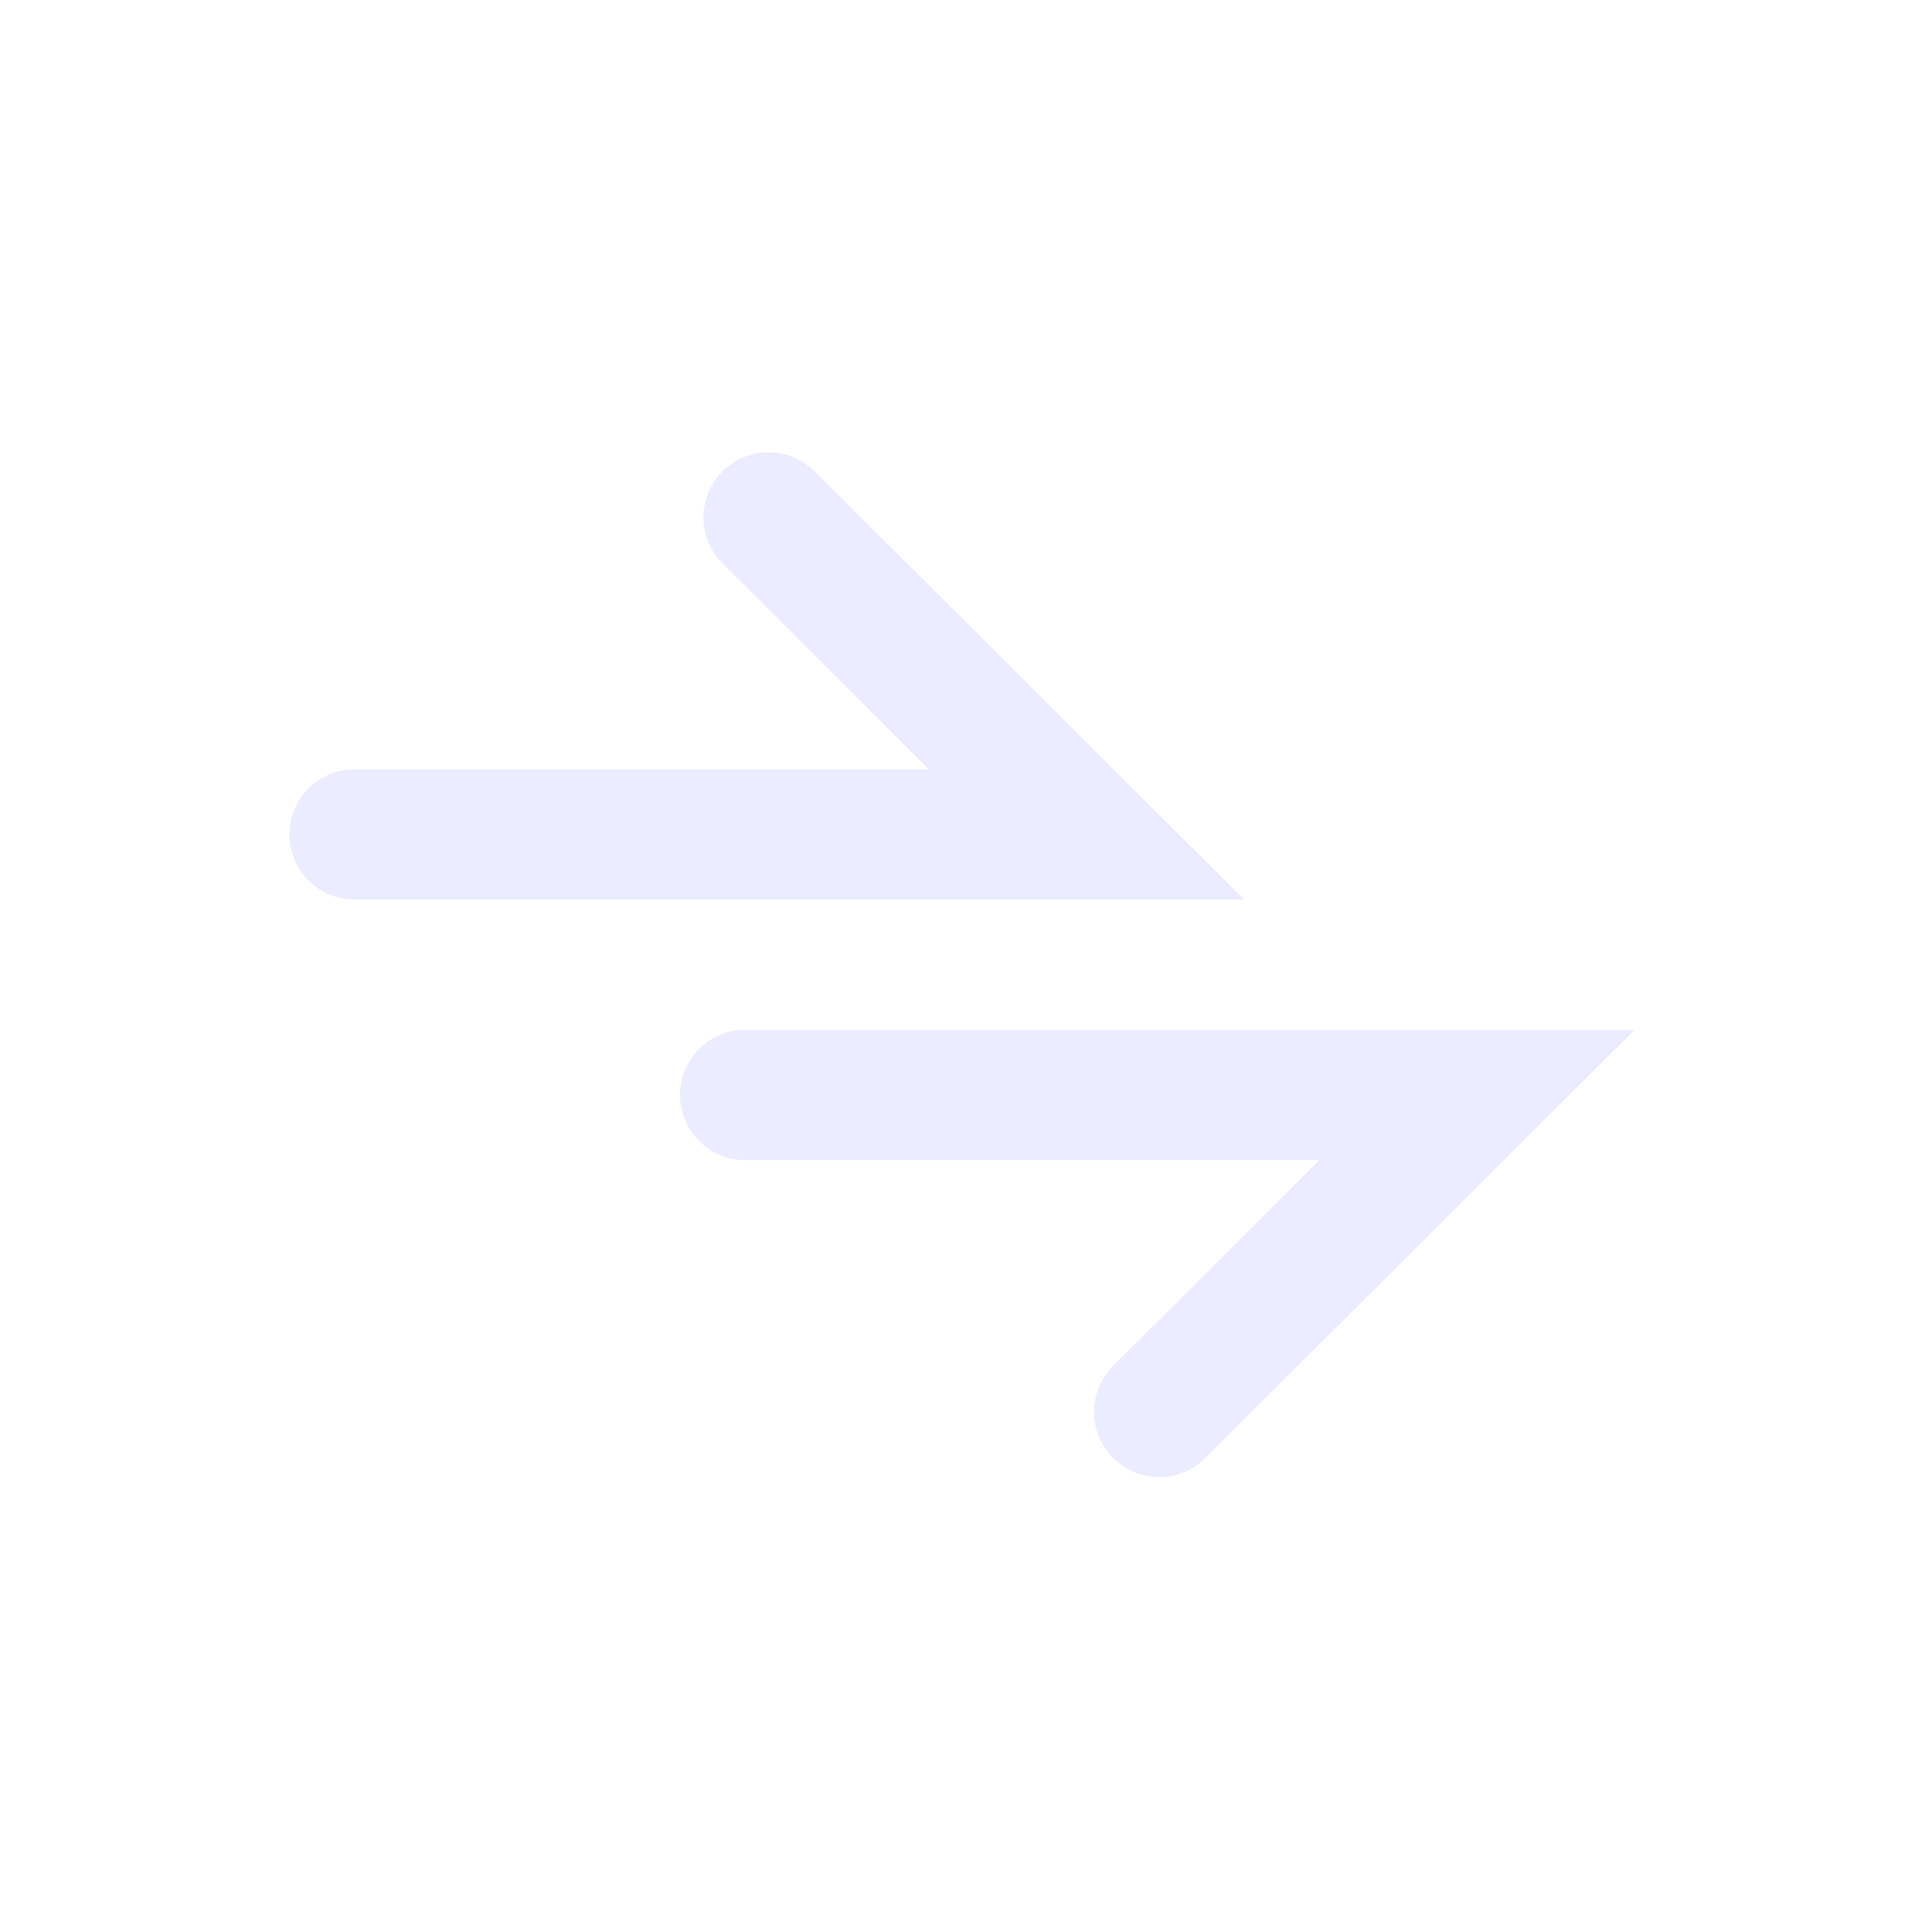
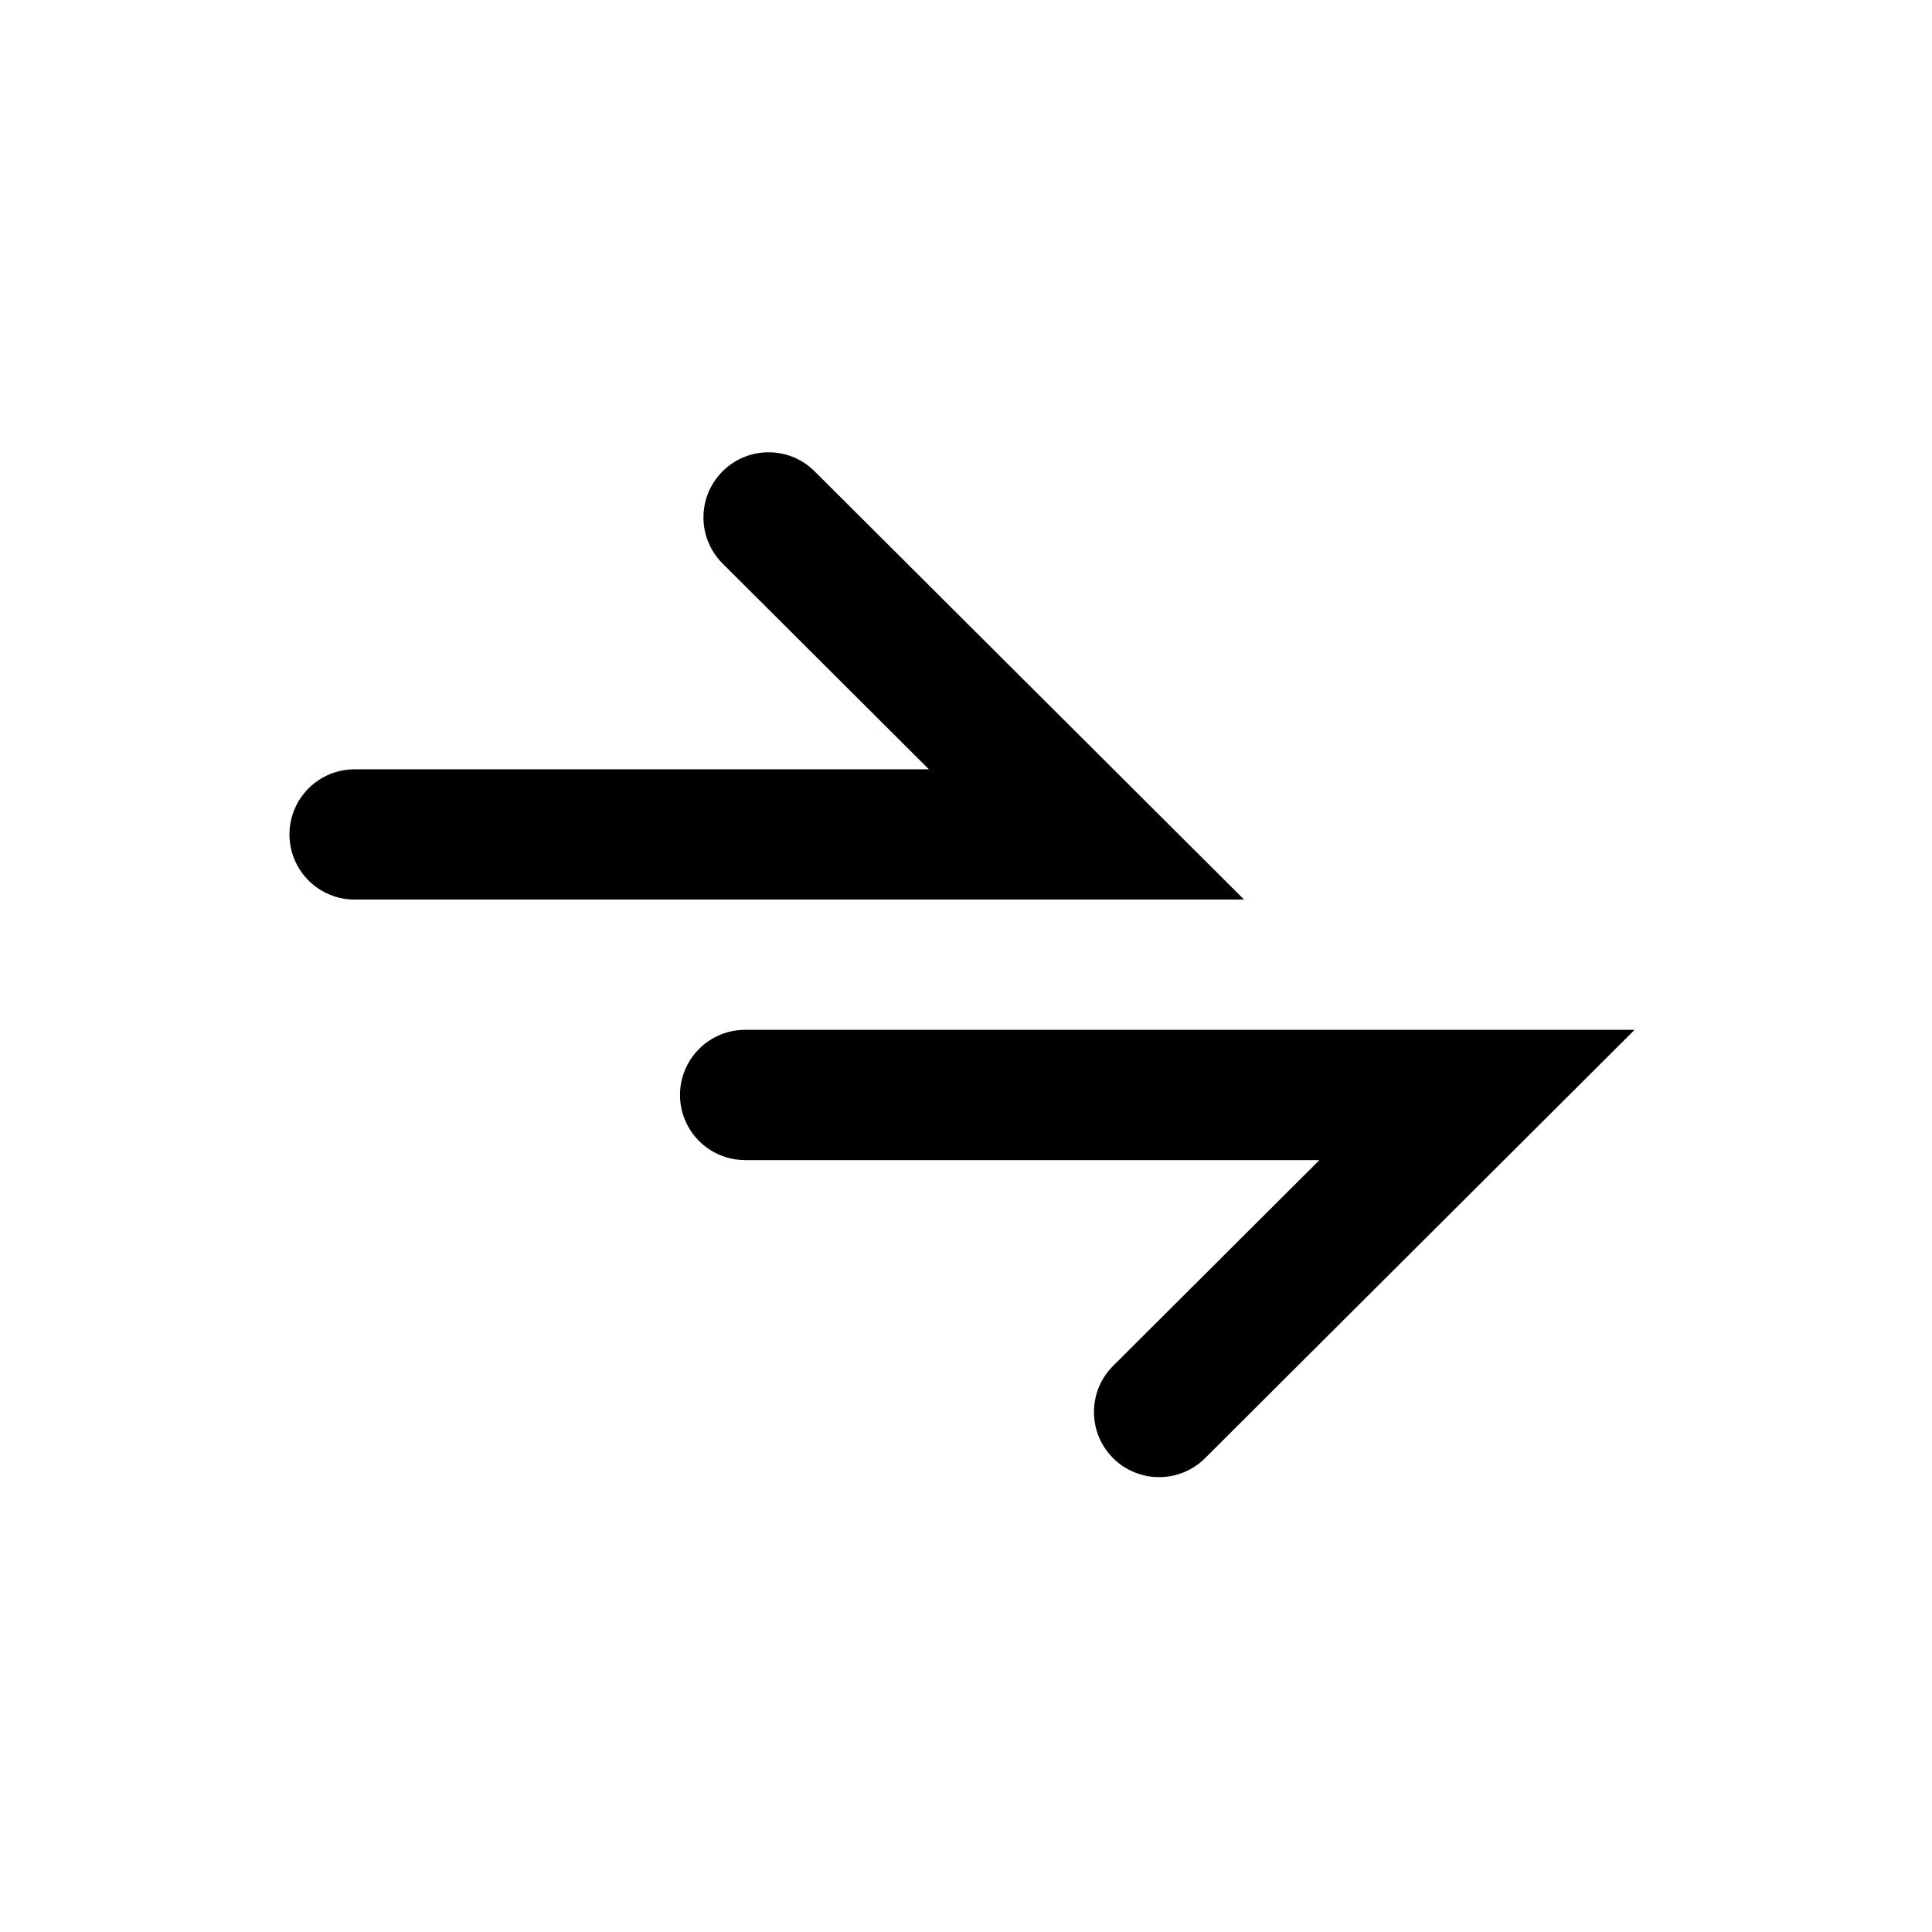
<svg xmlns="http://www.w3.org/2000/svg" width="48" height="48" viewBox="0 0 48 48">
  <g id="Cross-Chain_icon" data-name="Cross-Chain icon" transform="translate(0 48) rotate(-90)">
-     <rect id="Boundary" width="48" height="48" rx="13" transform="translate(0 48) rotate(-90)" fill="#ebecff" opacity="0" />
+     <rect id="Boundary" width="48" height="48" rx="13" transform="translate(0 48) rotate(-90)" fill="currentColor" opacity="0" />
    <g id="Shape" transform="translate(9.411 40.611) rotate(-90)">
-       <path id="Path_37" data-name="Path 37" d="M16.769,16.1a1.618,1.618,0,0,0,1.145-2.763L7.826,3.248l7.241.01h0a1.618,1.618,0,0,0,0-3.237L0,0,15.625,15.625A1.614,1.614,0,0,0,16.769,16.1Z" transform="translate(0 13.003) rotate(-45)" fill="#ebecff" />
-       <path id="Path_39" data-name="Path 39" d="M1.618,16.1A1.618,1.618,0,0,1,.474,13.337L10.563,3.248l-7.241.01a1.618,1.618,0,0,1,0-3.237L18.388,0,2.763,15.625A1.613,1.613,0,0,1,1.618,16.1Z" transform="translate(22.705 29.242) rotate(-135)" fill="#ebecff" />
+       <path id="Path_37" data-name="Path 37" d="M16.769,16.1a1.618,1.618,0,0,0,1.145-2.763L7.826,3.248l7.241.01h0a1.618,1.618,0,0,0,0-3.237L0,0,15.625,15.625A1.614,1.614,0,0,0,16.769,16.1Z" transform="translate(0 13.003) rotate(-45)" fill="currentColor" />
+       <path id="Path_39" data-name="Path 39" d="M1.618,16.1A1.618,1.618,0,0,1,.474,13.337L10.563,3.248l-7.241.01a1.618,1.618,0,0,1,0-3.237L18.388,0,2.763,15.625A1.613,1.613,0,0,1,1.618,16.1Z" transform="translate(22.705 29.242) rotate(-135)" fill="currentColor" />
    </g>
  </g>
</svg>
